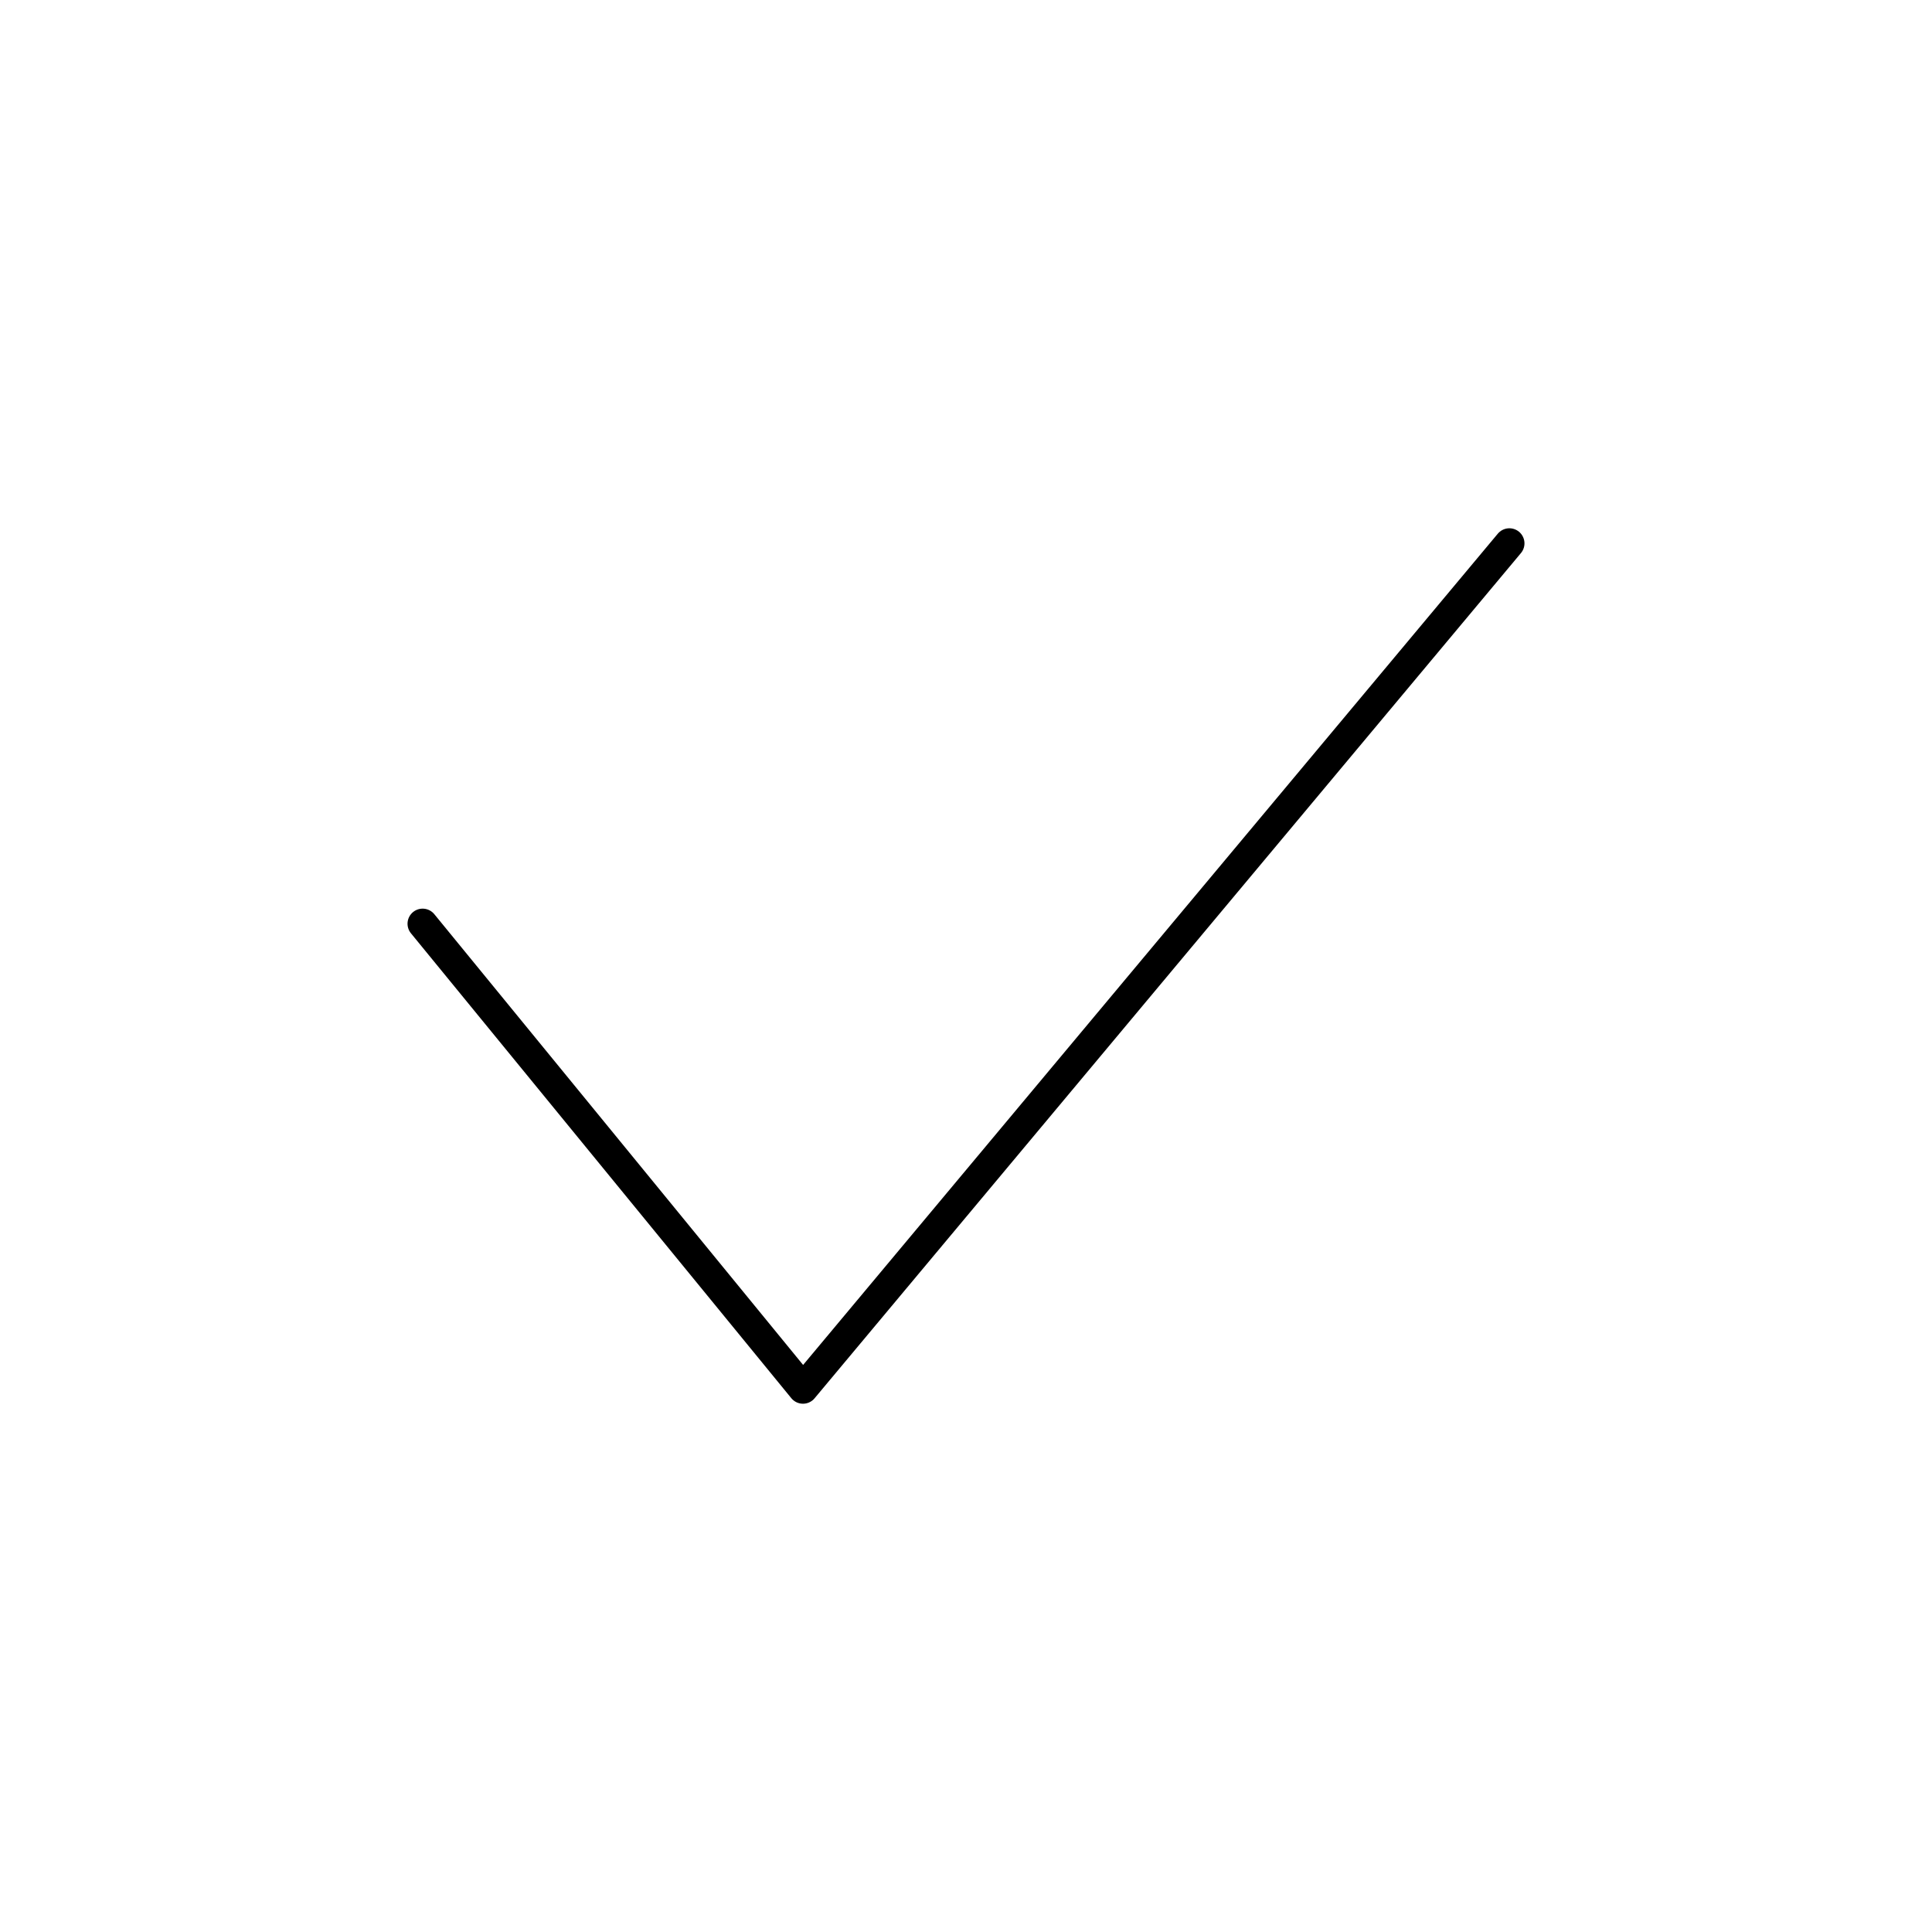
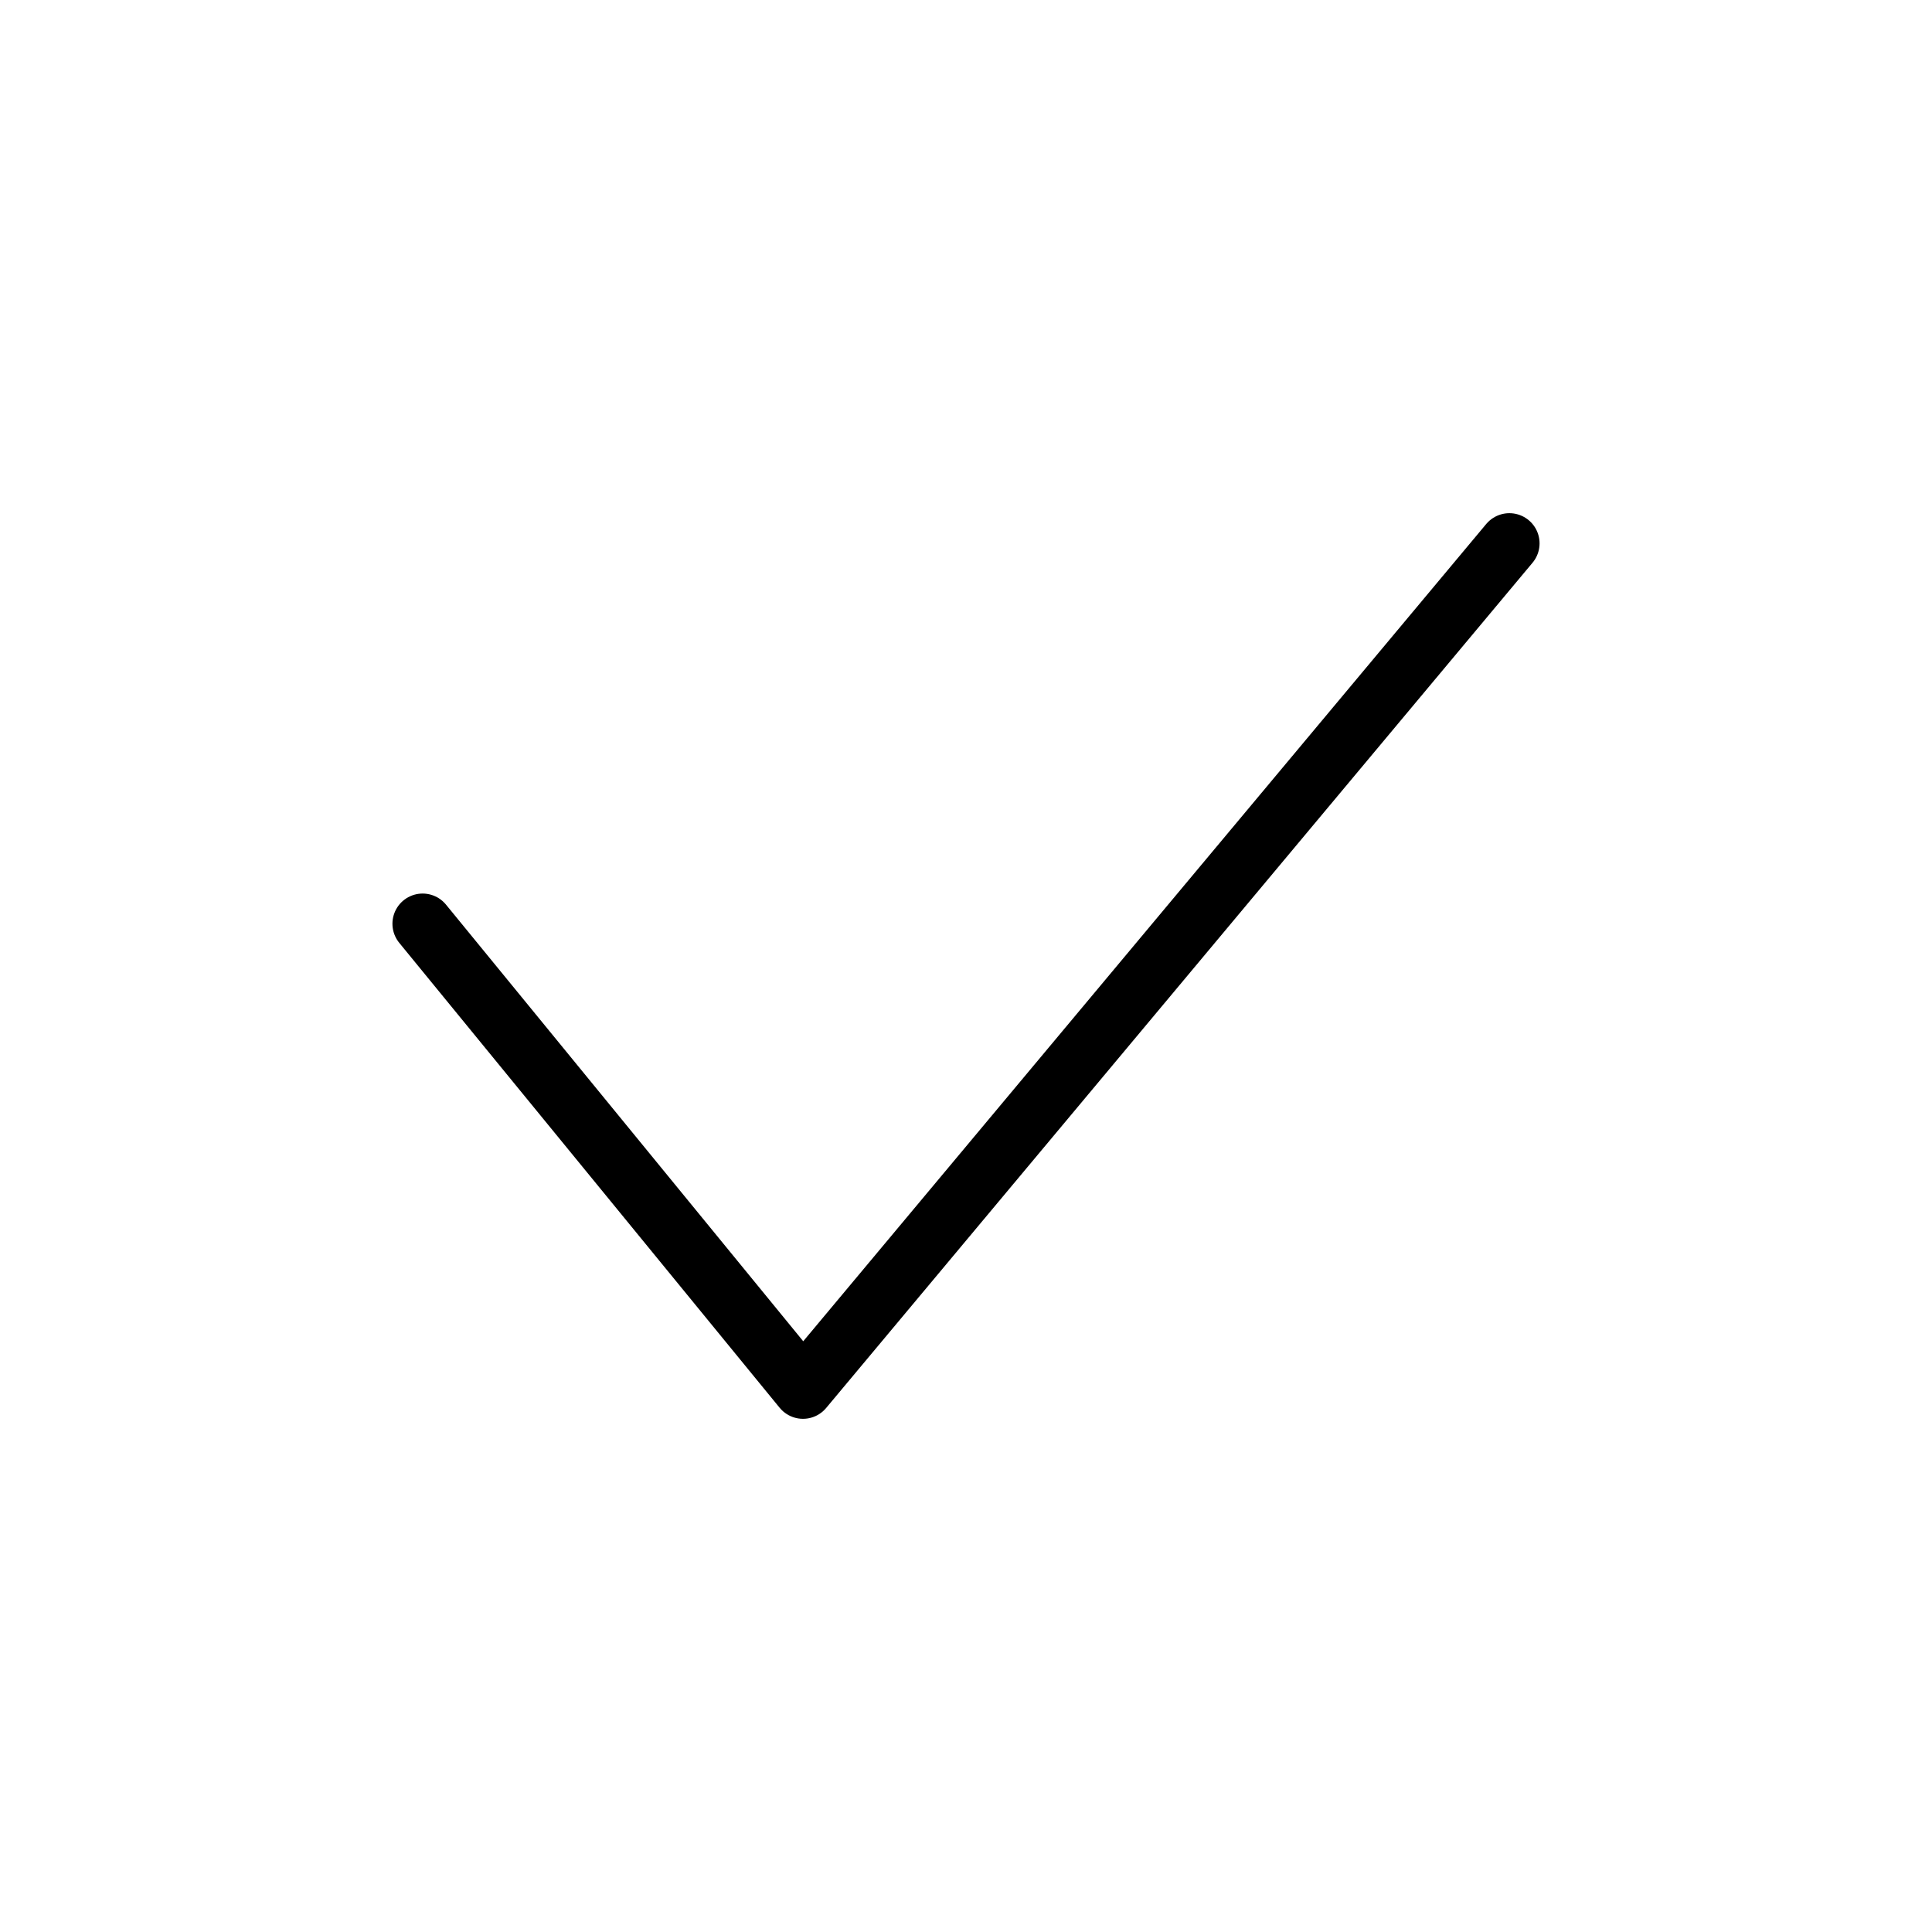
- <svg xmlns="http://www.w3.org/2000/svg" width="32" height="32" viewBox="0 0 32 32" fill="none" stroke="currentColor" stroke-width="0.5" stroke-linecap="round" stroke-linejoin="round">
+ <svg xmlns="http://www.w3.org/2000/svg" width="32" height="32" viewBox="0 0 32 32" fill="none" stroke="currentColor" stroke-width="1" stroke-linecap="round" stroke-linejoin="round">
  <polyline points="25,9 13.3,23 7,15.3 " />
</svg>
